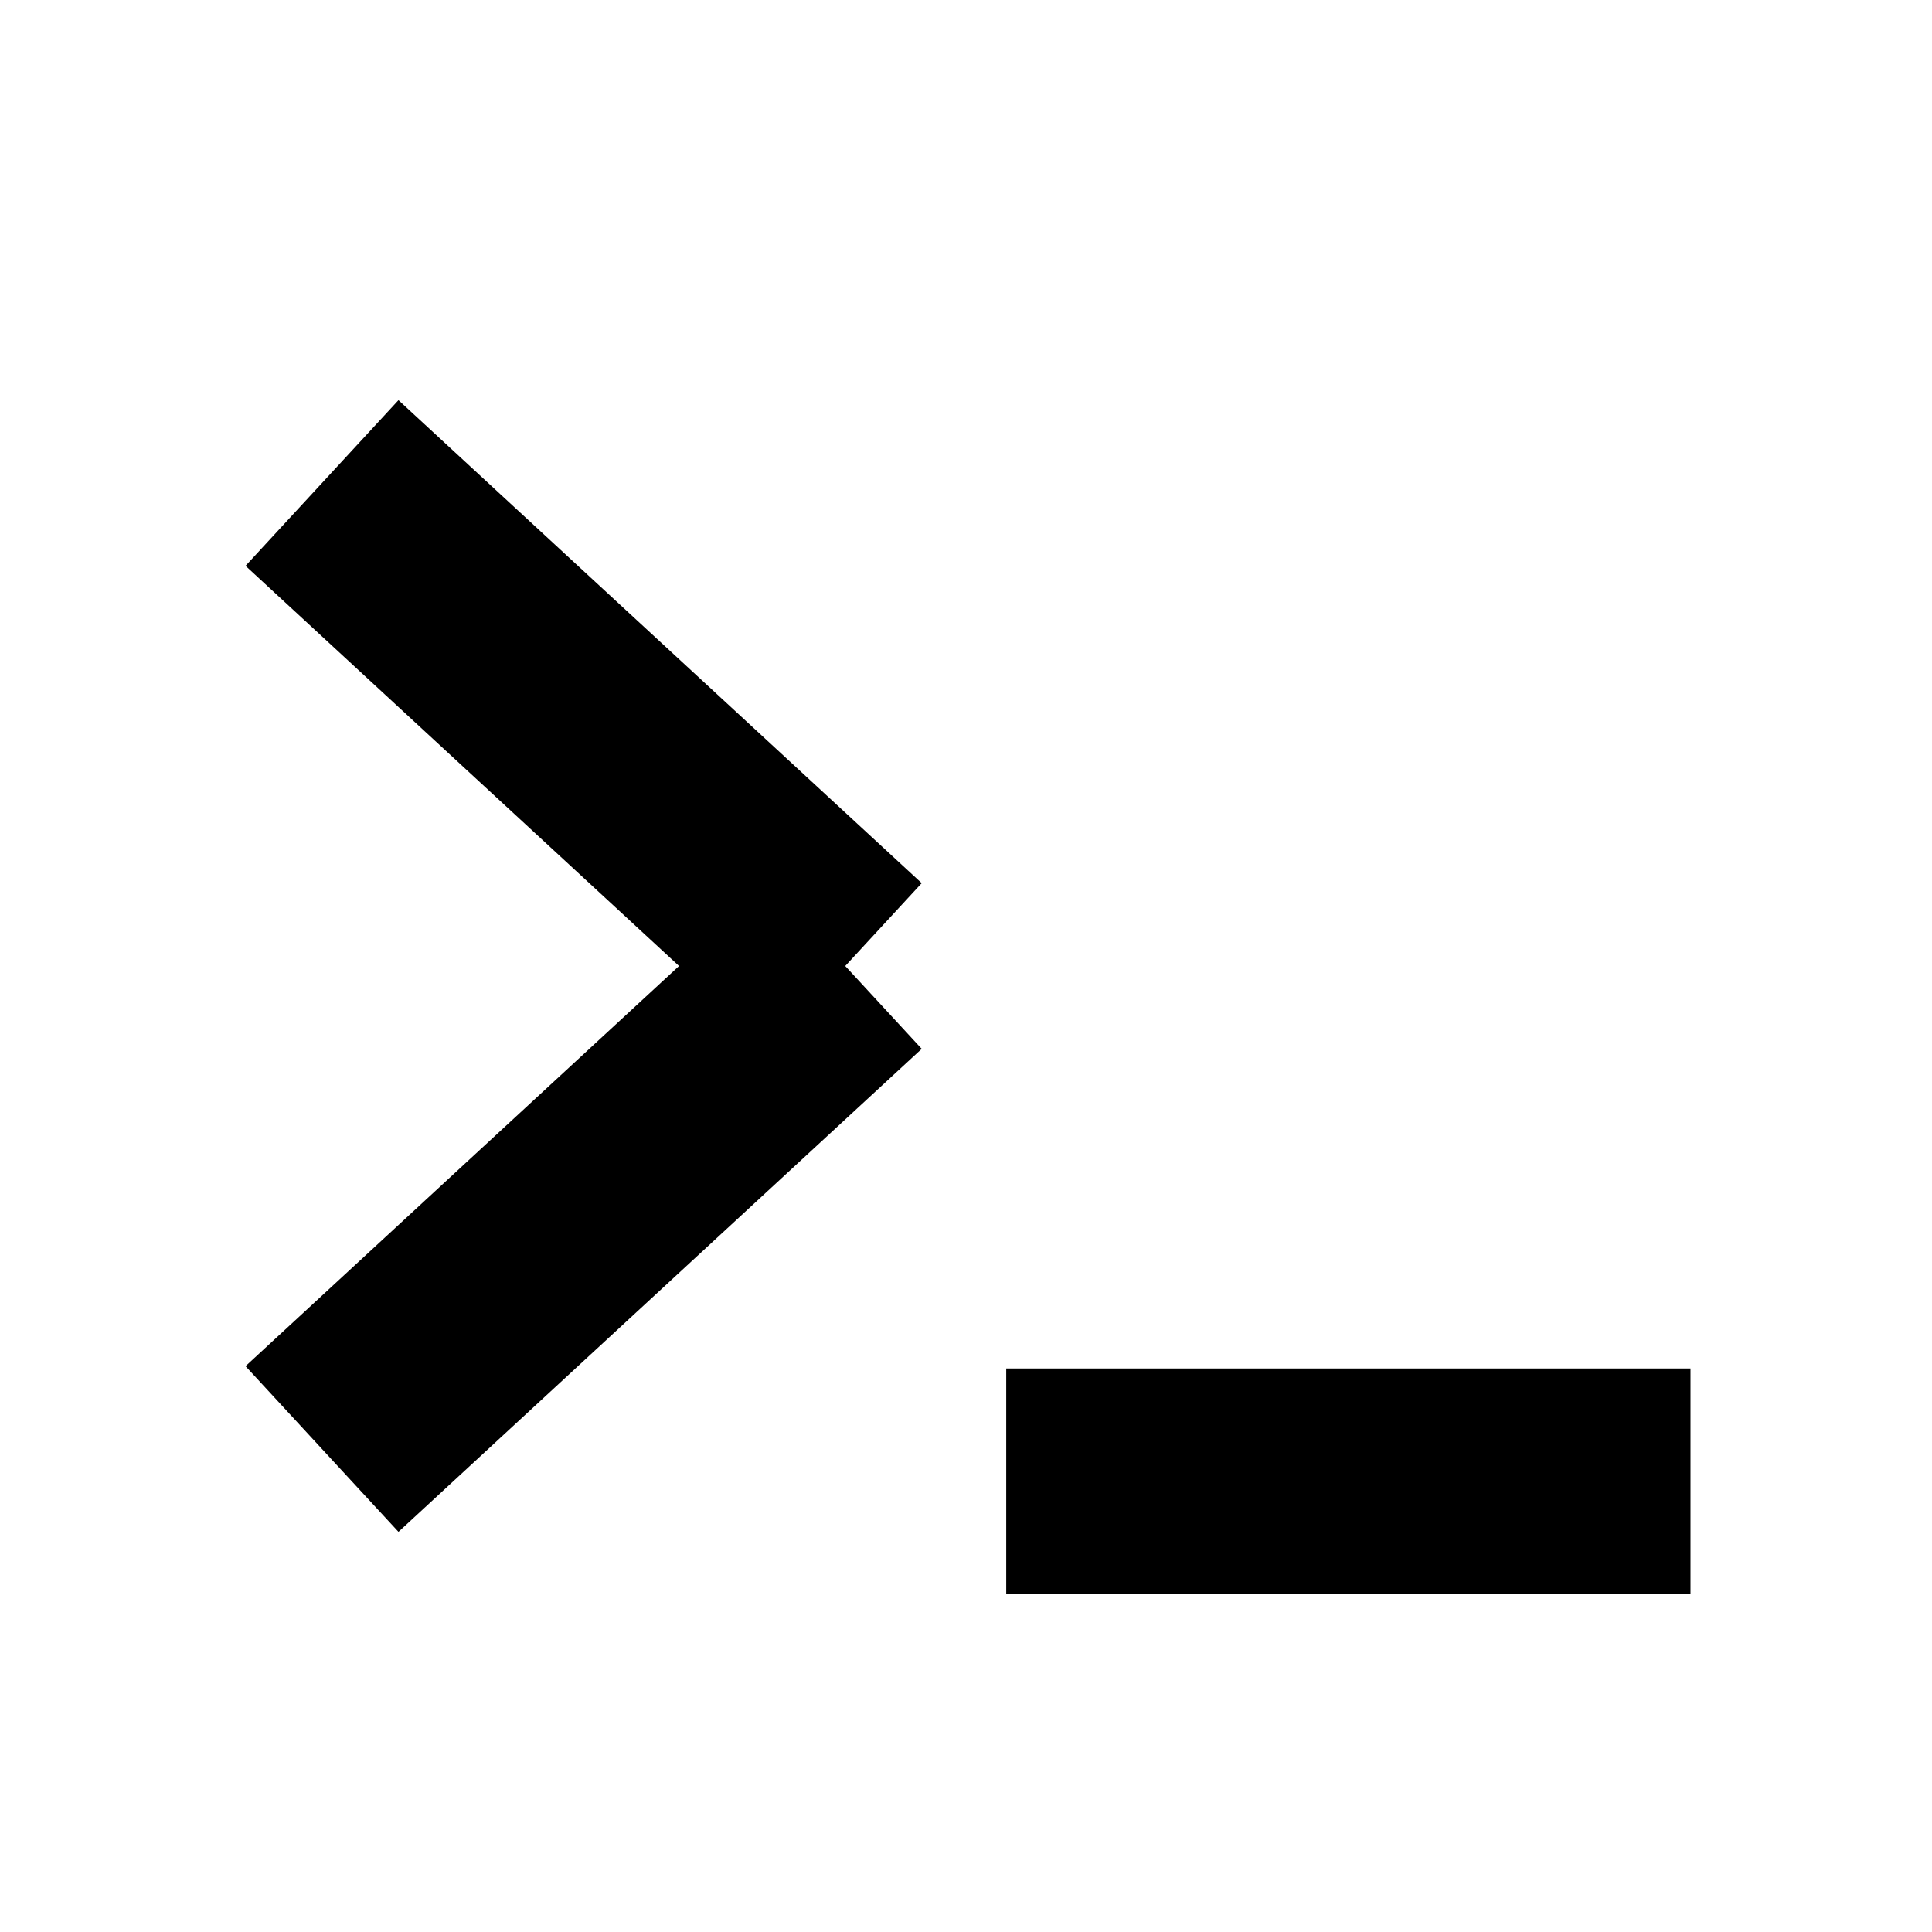
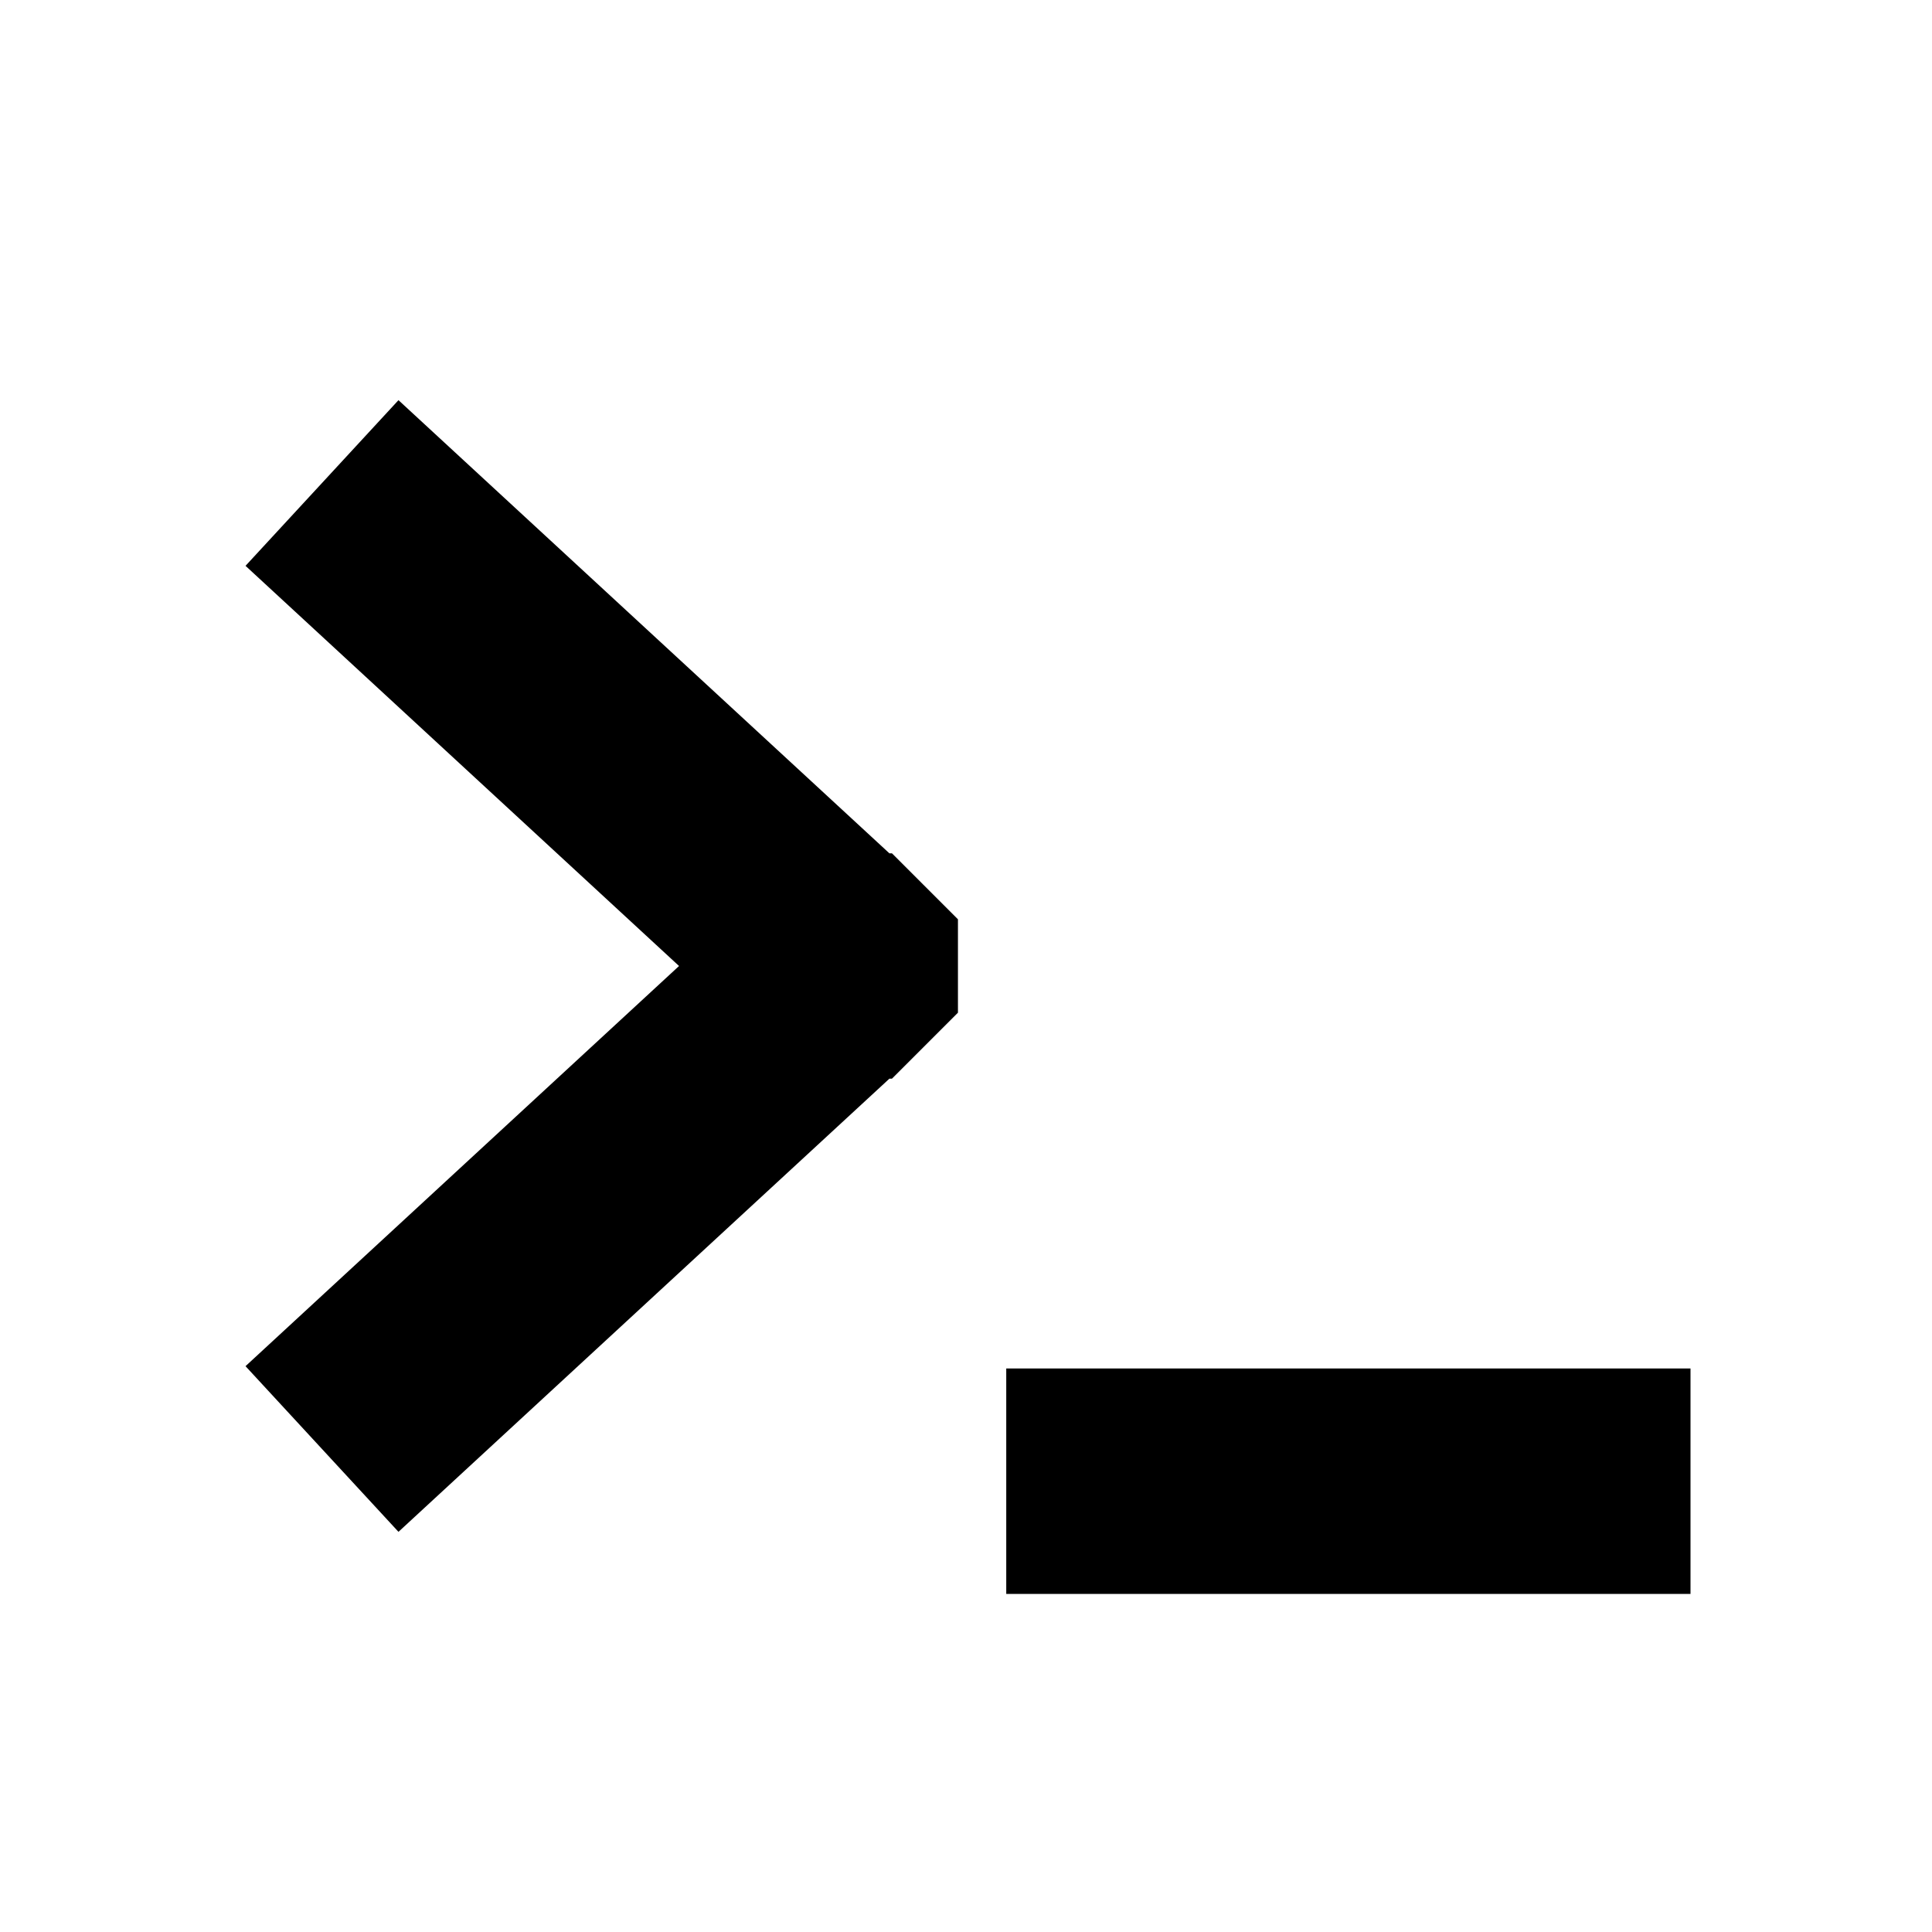
<svg xmlns="http://www.w3.org/2000/svg" width="24" height="24" viewBox="0 0 24 24">
-   <path d="M4.95 4.971L11.45 10.971L9.55 13.029L3.05 7.029ZM11.45 13.029L4.95 19.029L3.05 16.971L9.55 10.971ZM12.5 17L21 17L21 19.8L12.5 19.8Z" />
+   <path d="M4.95 4.971L11.45 10.971L9.55 13.029L3.05 7.029ZM11.45 13.029L4.95 19.029L3.05 16.971L9.55 10.971ZM11.9 12.58L11.08 13.4L9.92 13.4L9.1 12.58L9.1 11.42L9.92 10.6L11.08 10.6L11.9 11.42ZM12.5 17L21 17L21 19.8L12.5 19.8Z" />
</svg>
